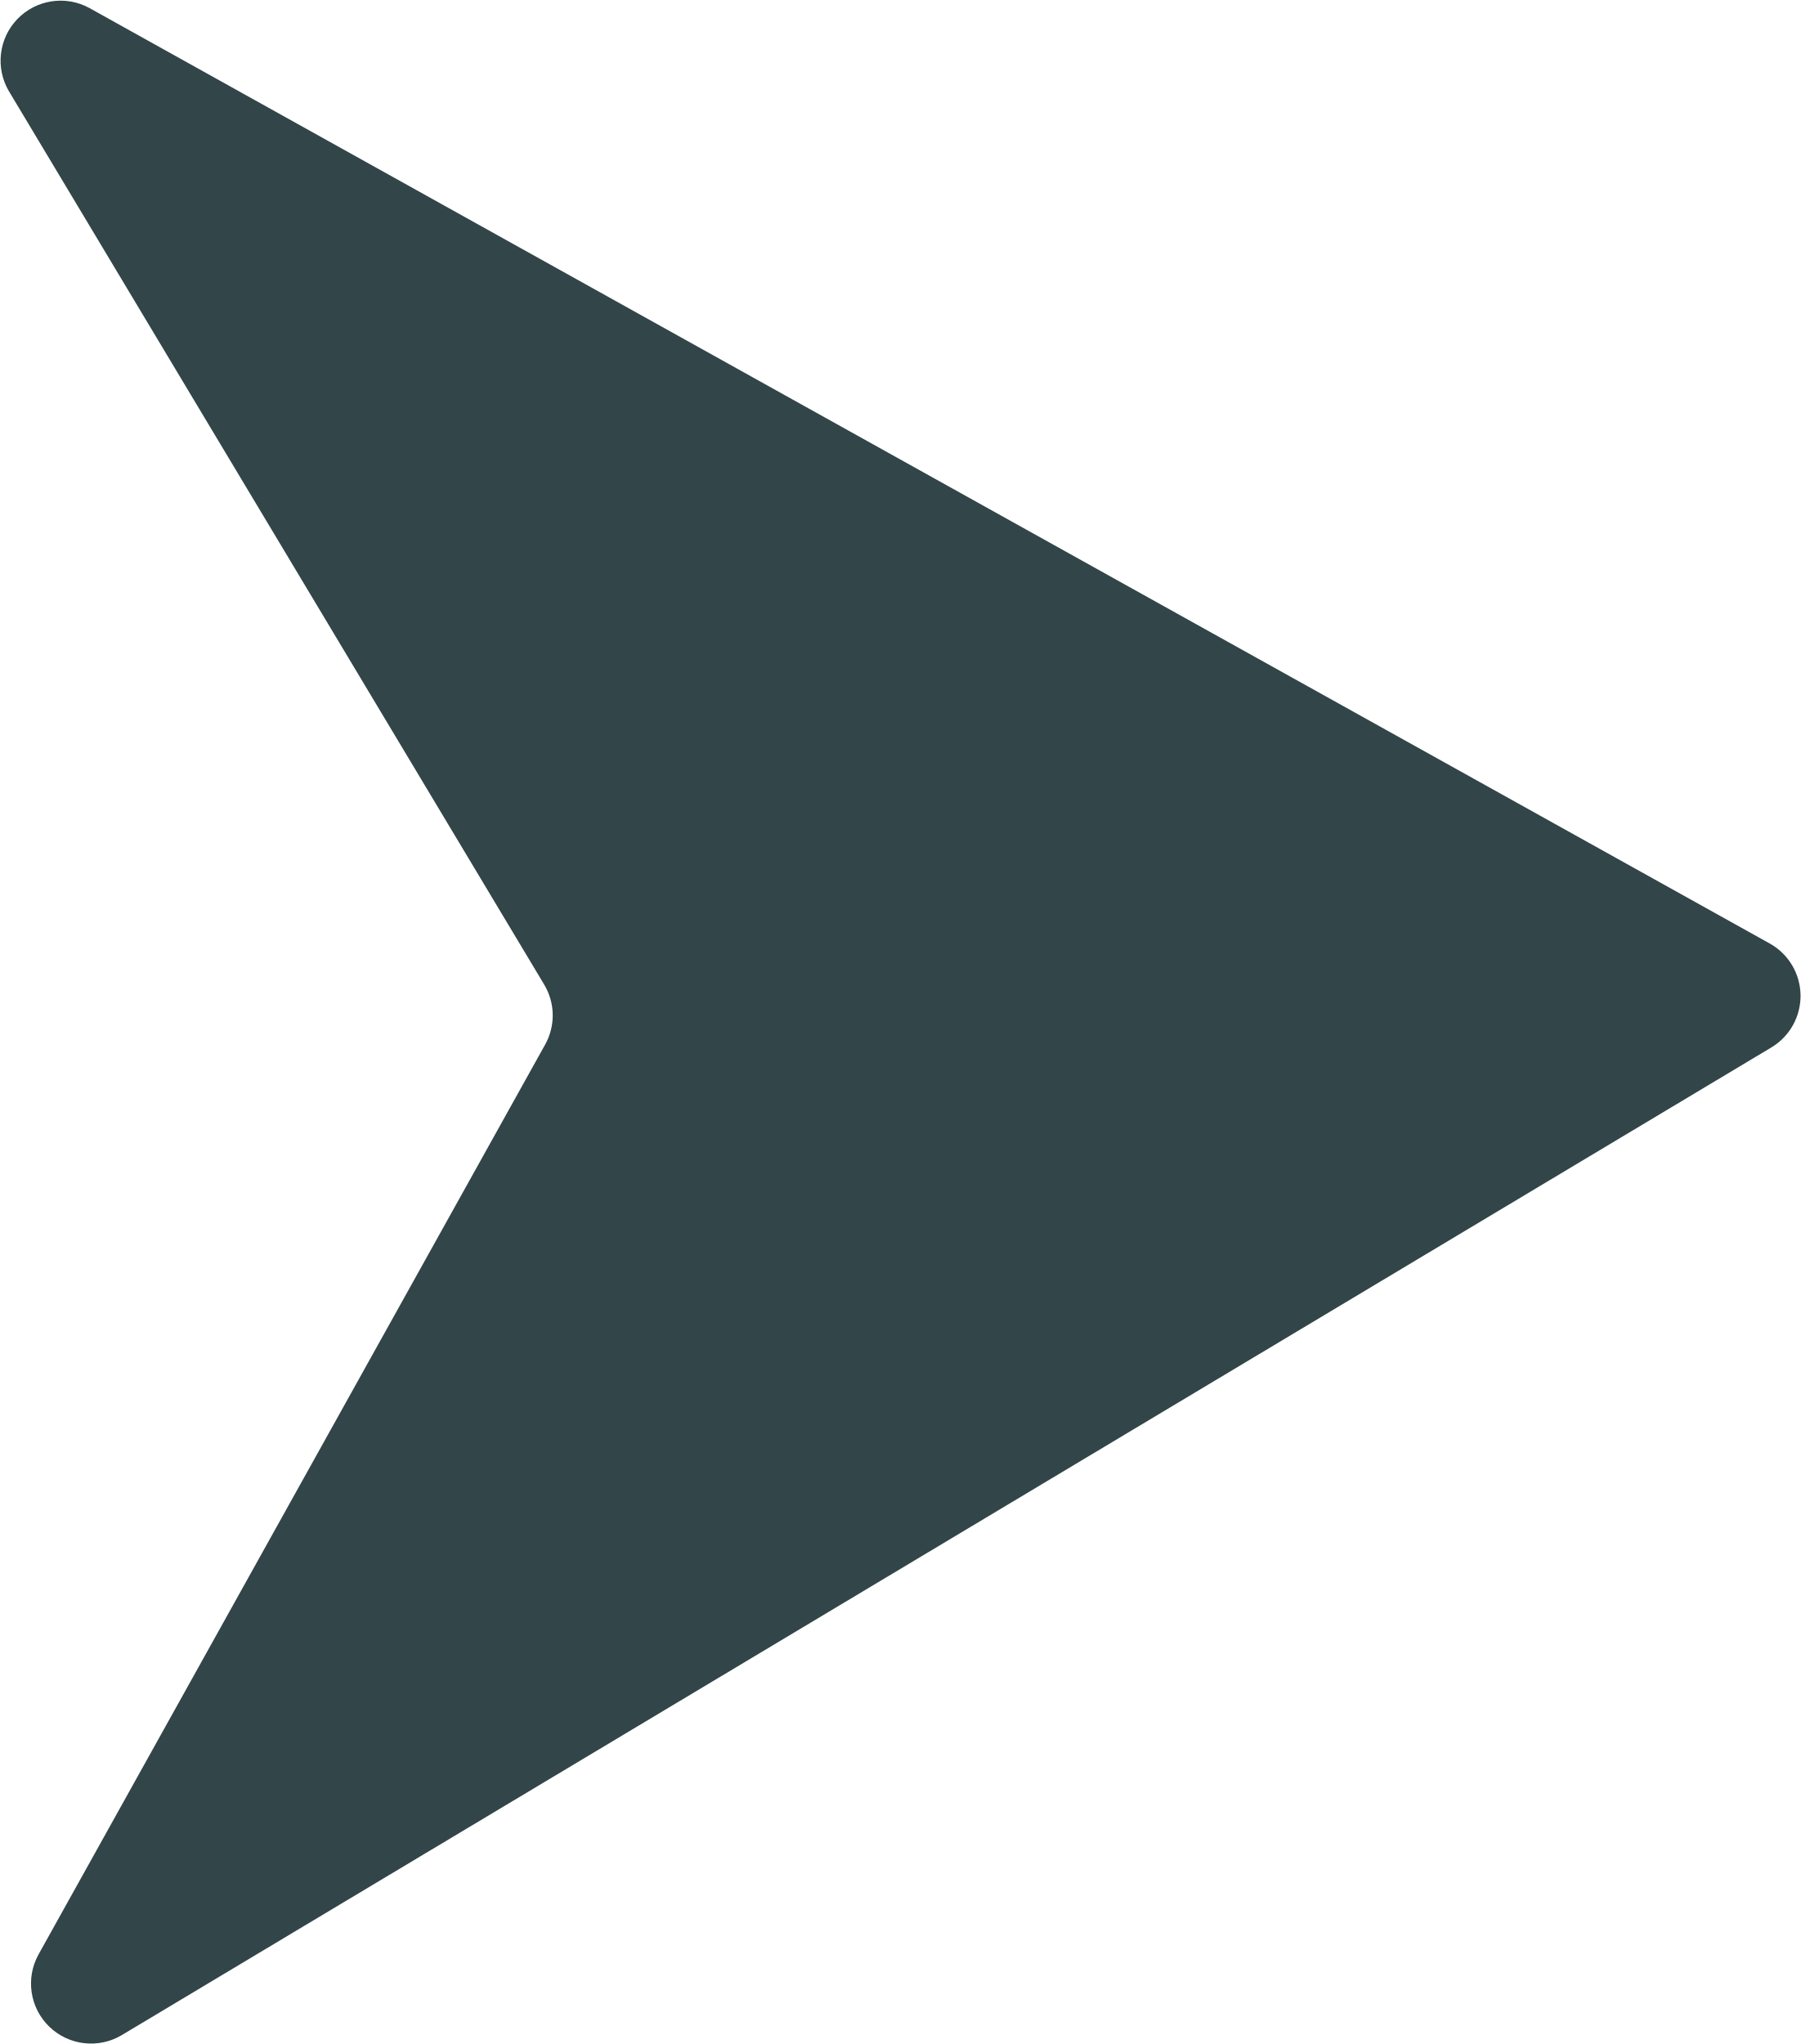
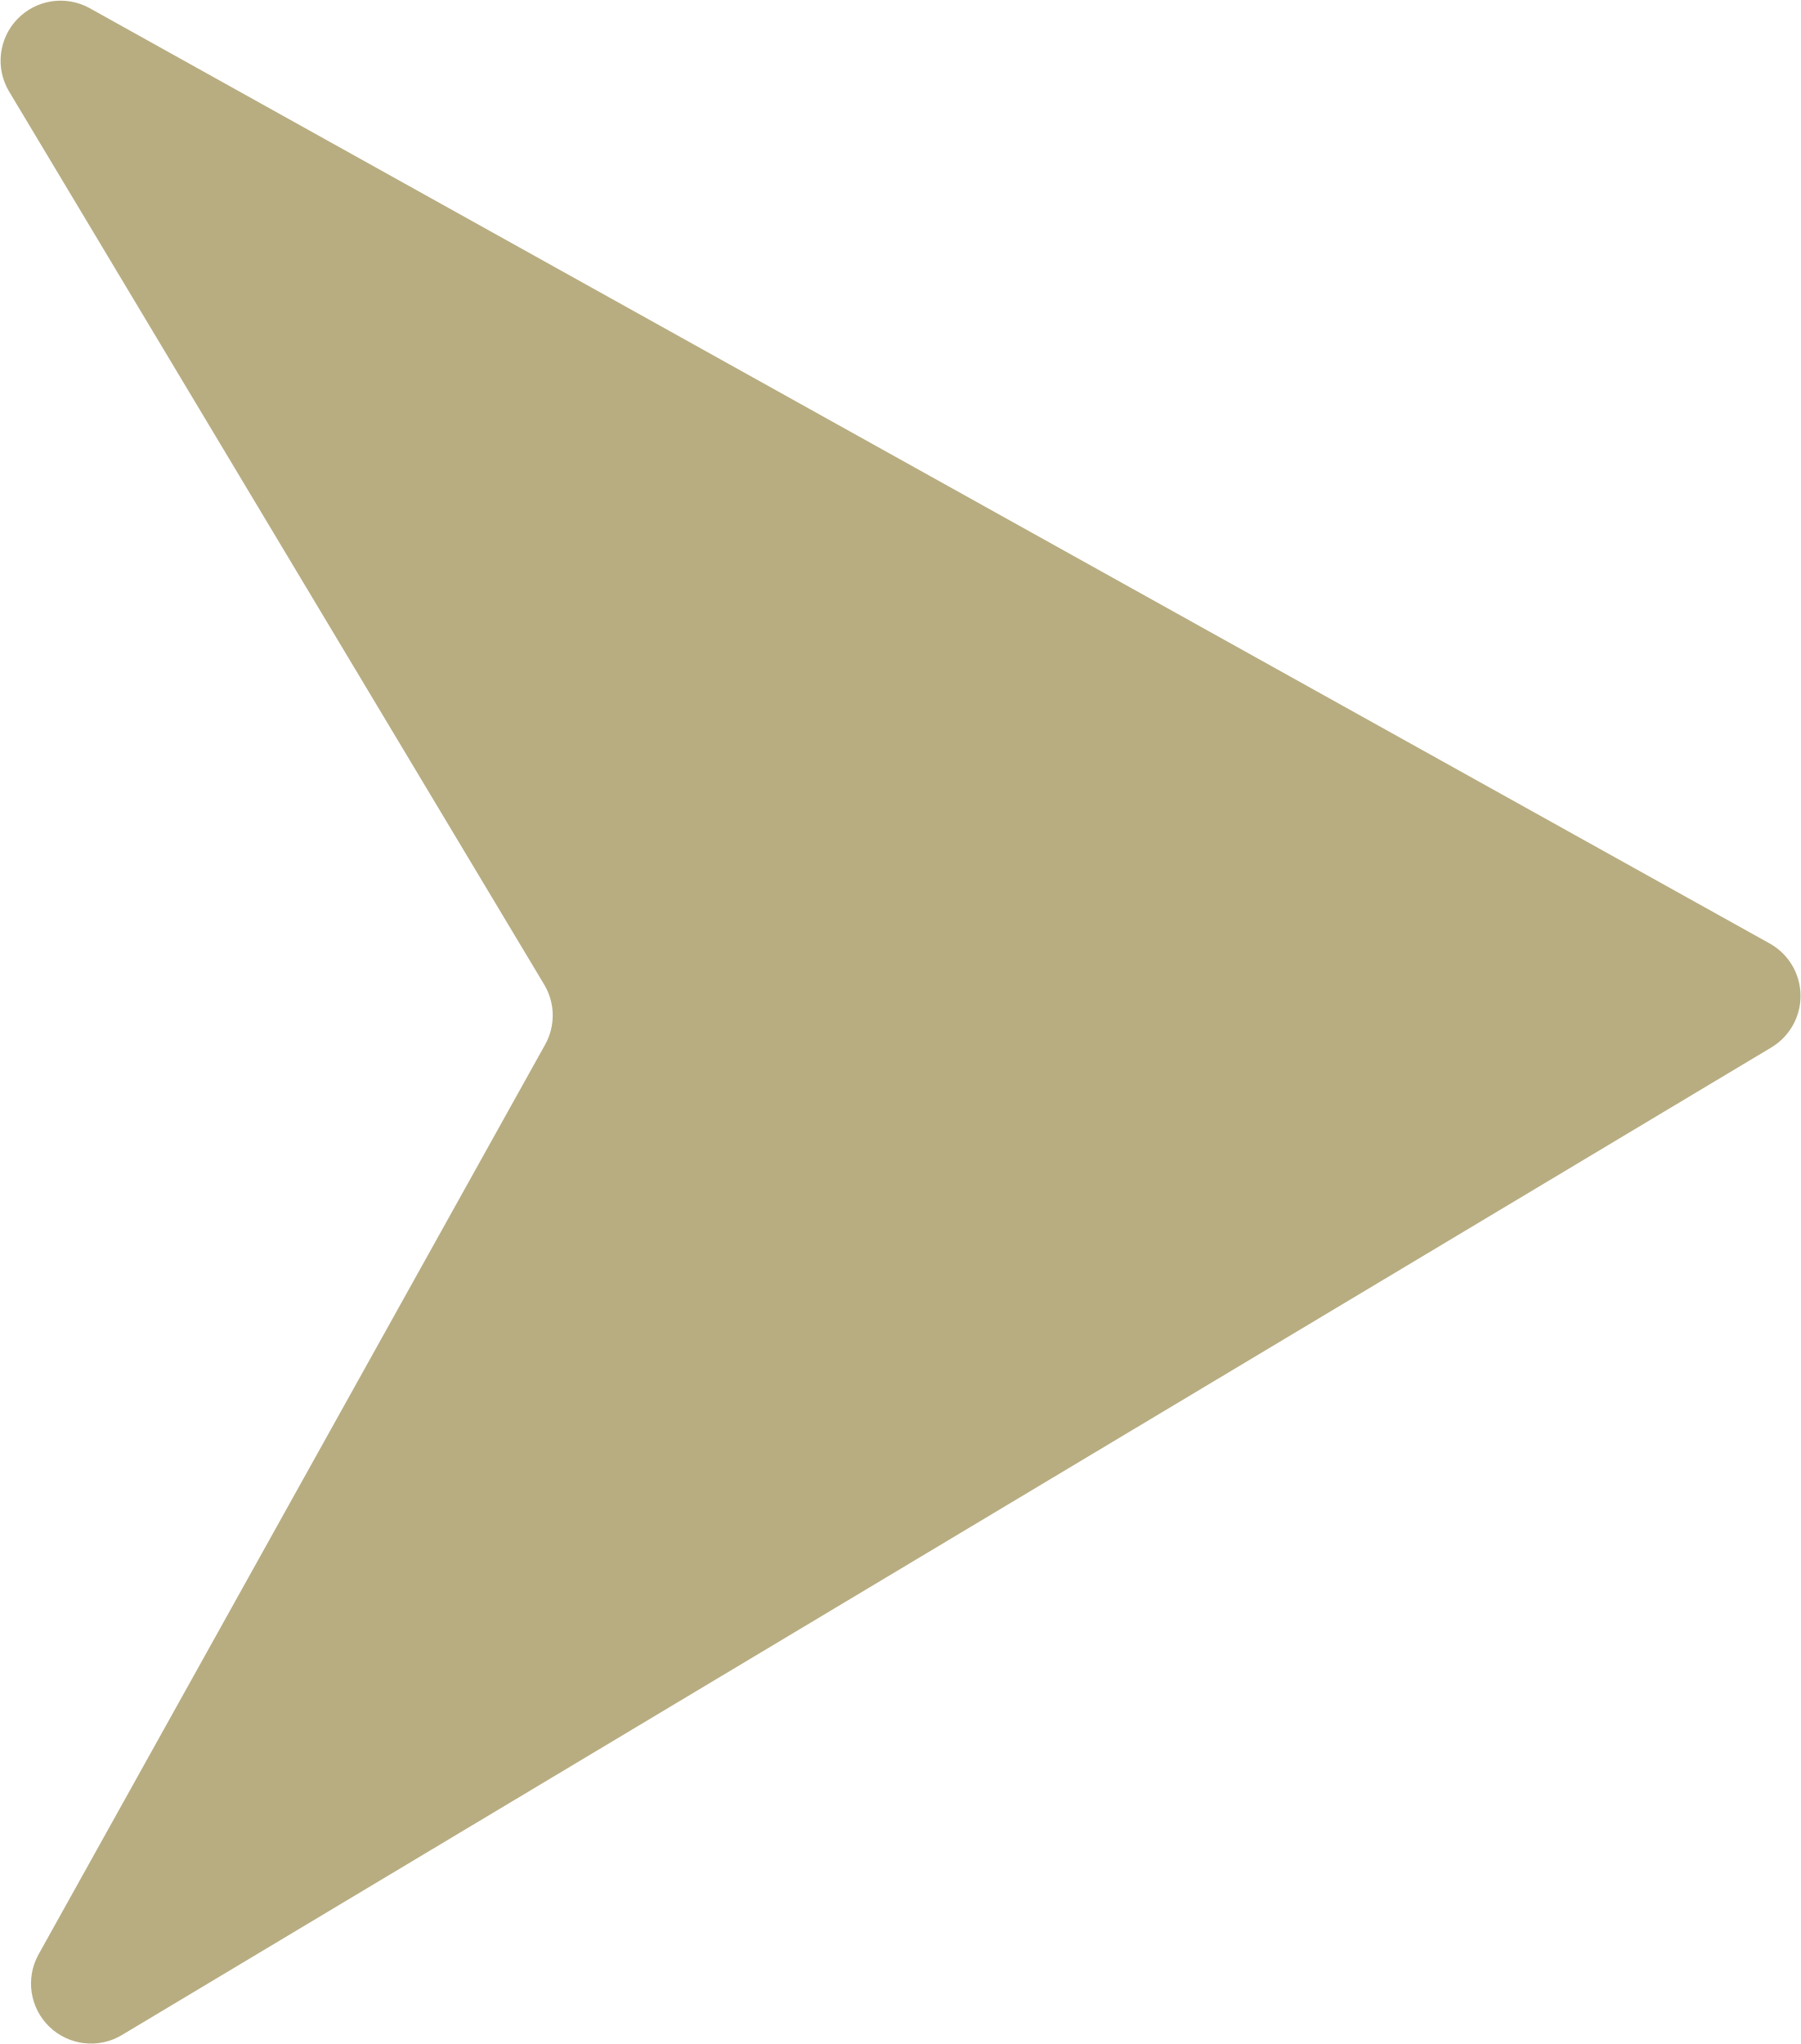
<svg xmlns="http://www.w3.org/2000/svg" id="Layer_1" data-name="Layer 1" viewBox="0 0 165.91 188.28">
  <defs>
-     <style>.cls-1{fill:#324549;}</style>
+     <style>.cls-1{fill:#b8ad81;}</style>
  </defs>
  <path class="cls-1" d="M861,495.53l-152,91a5.53,5.53,0,0,1-7.67-7.43L748,495.29a5.52,5.52,0,0,0-.09-5.53L698.6,407.47A5.53,5.53,0,0,1,706,399.8L860.85,486A5.53,5.53,0,0,1,861,495.53Z" transform="translate(-697.78 -399.07)" />
</svg>
